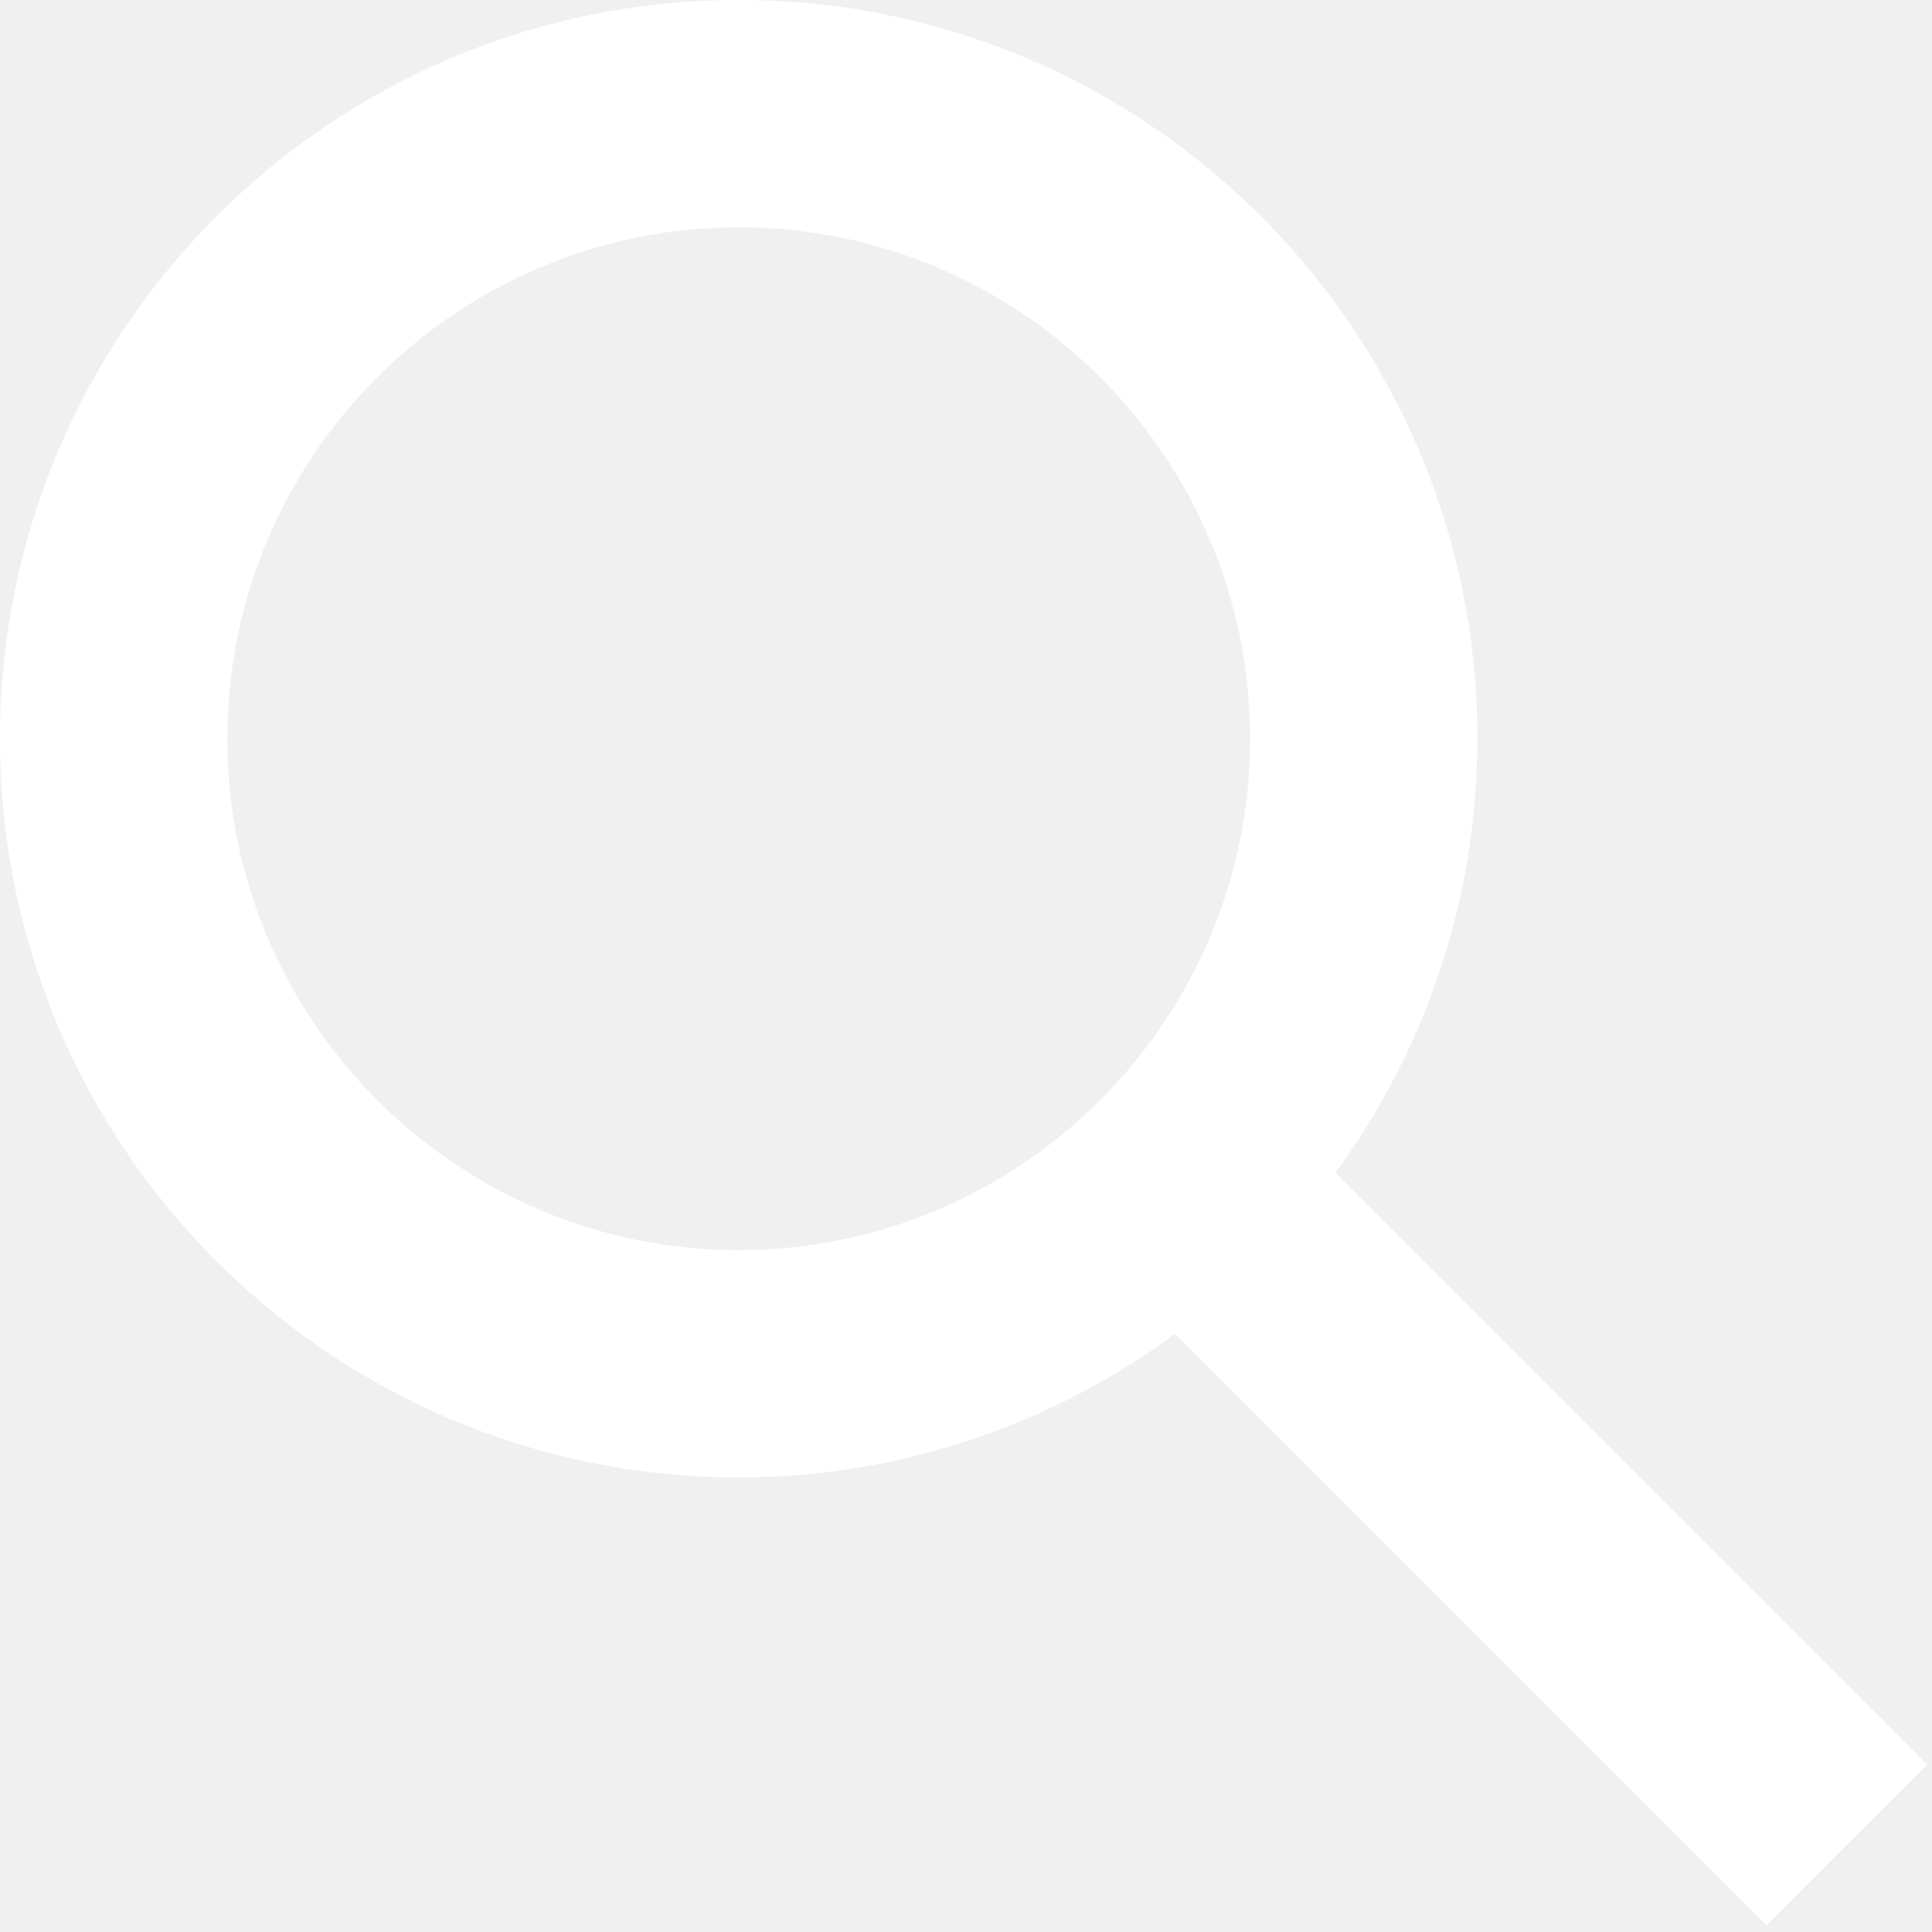
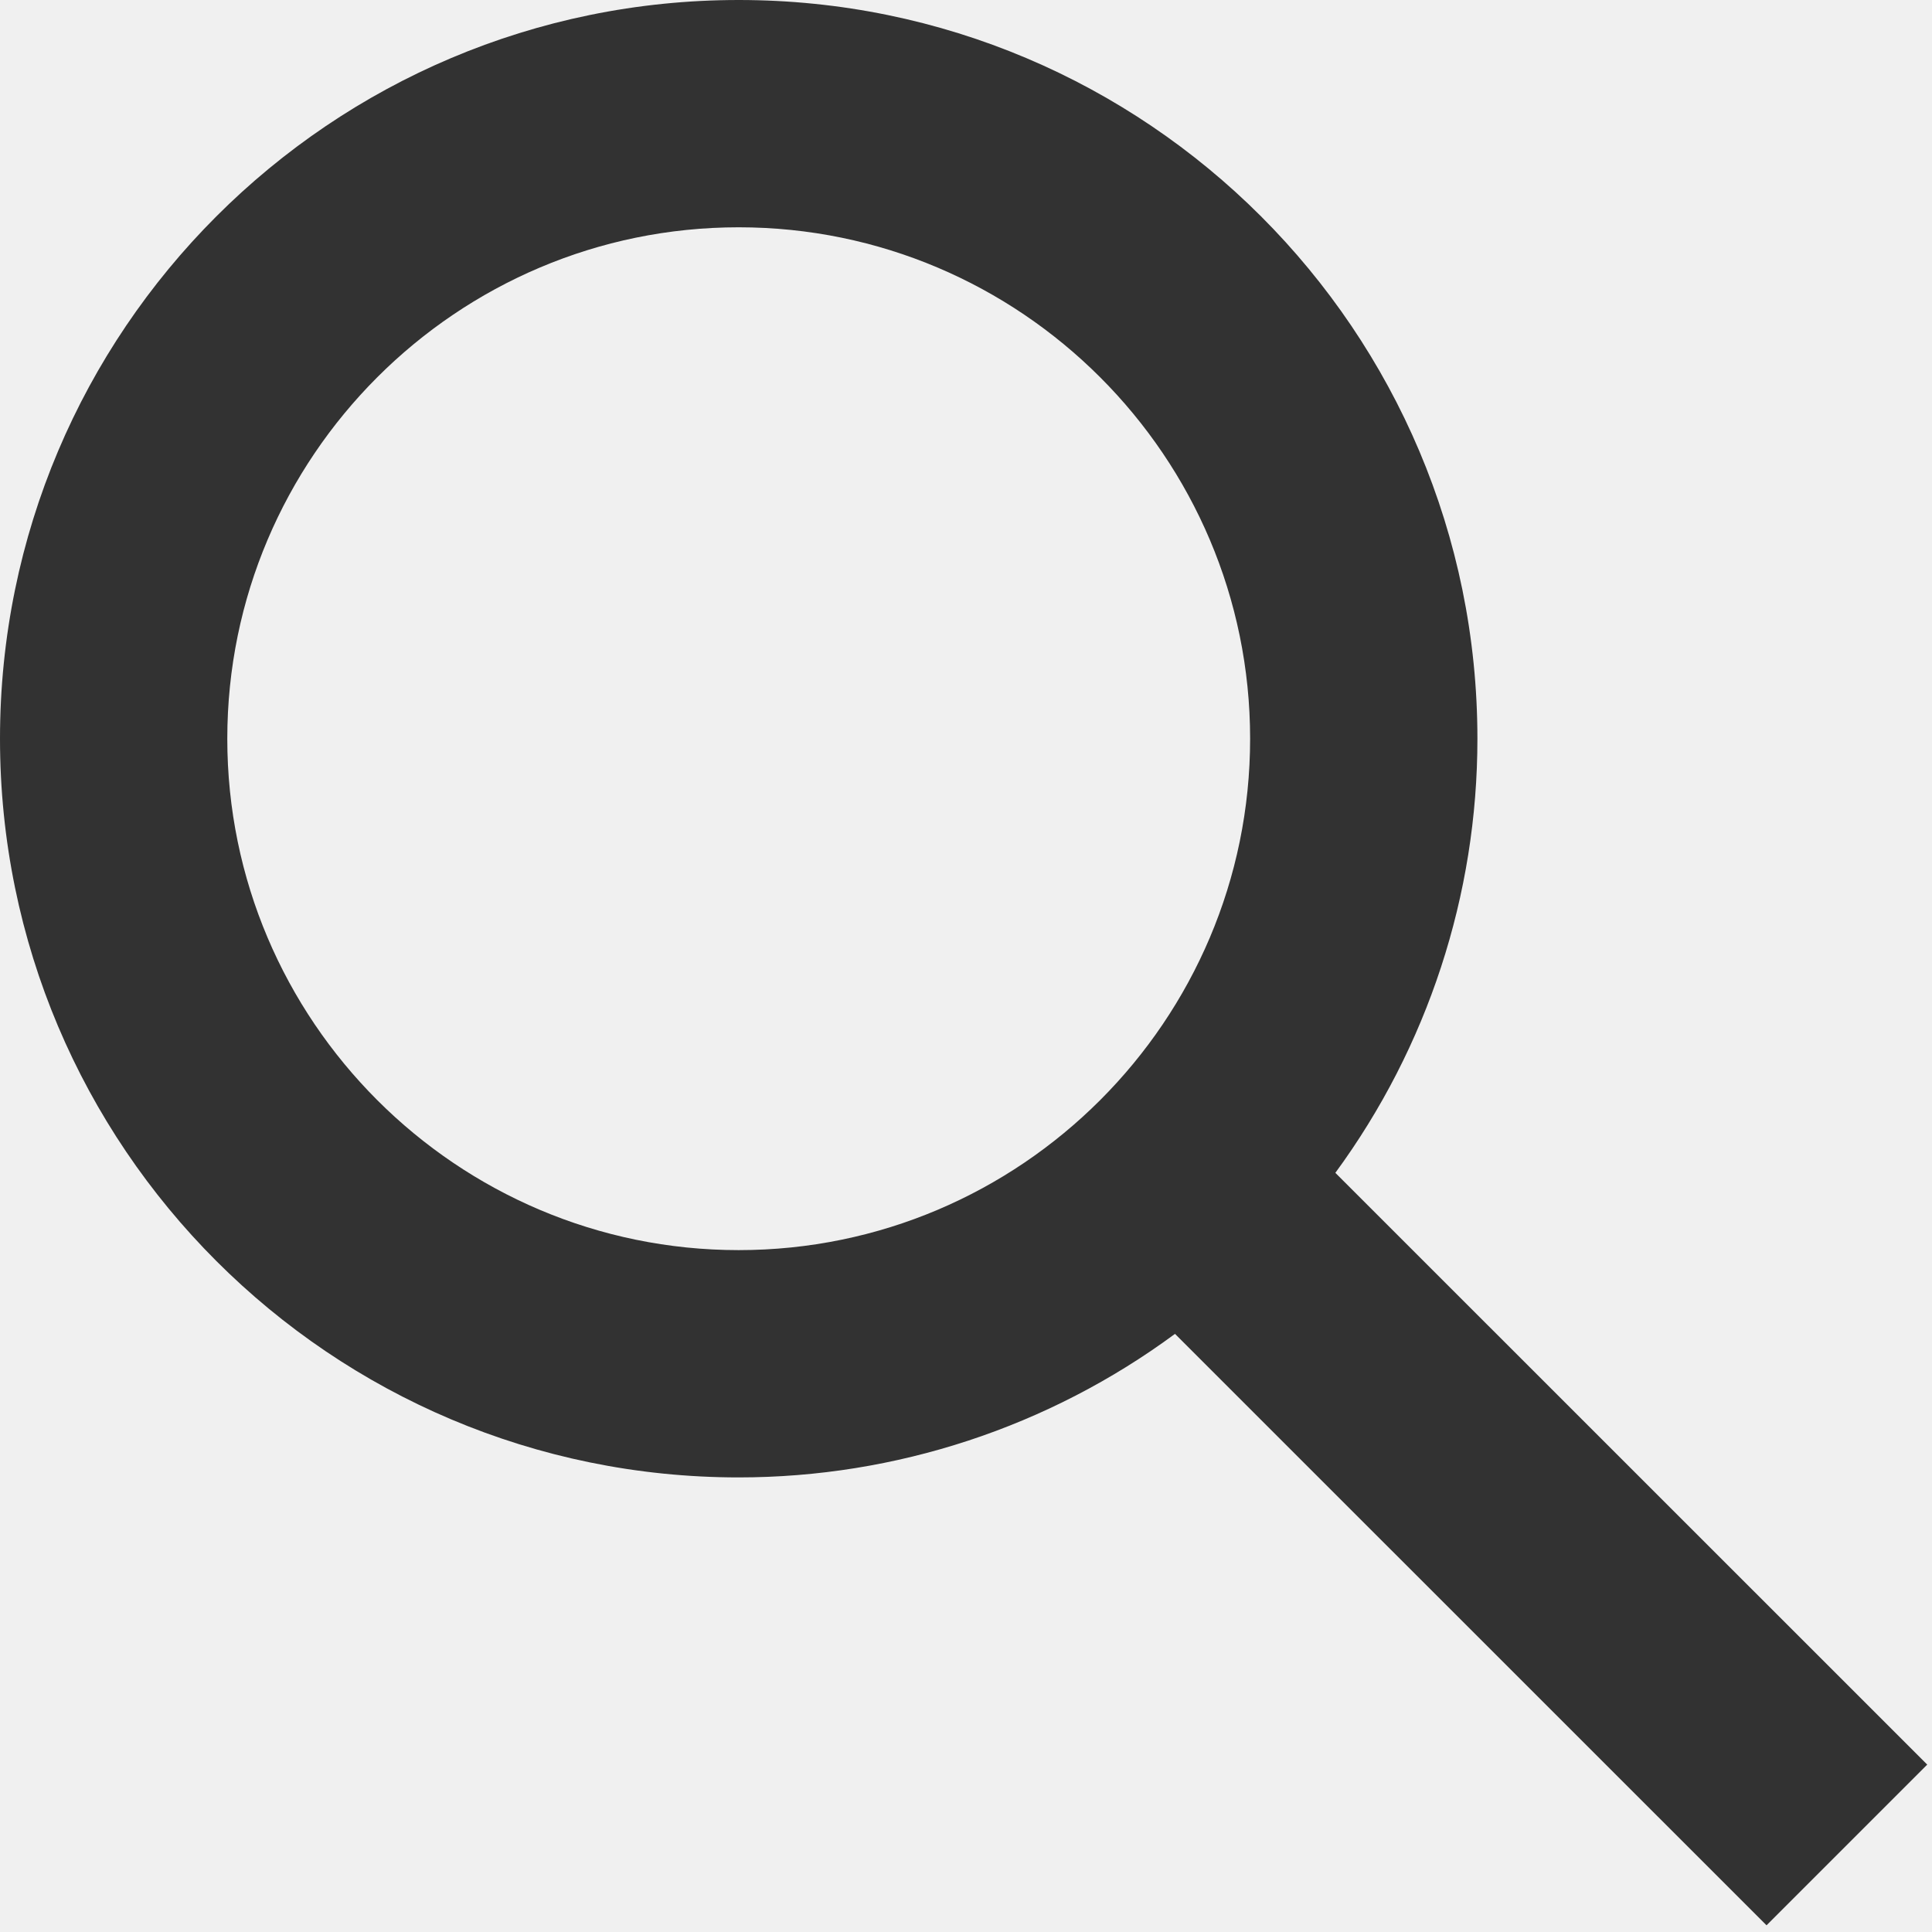
<svg xmlns="http://www.w3.org/2000/svg" width="17" height="17" viewBox="0 0 17 17">
-   <path fill="#fff" d="M16.958 15.527L11.75 10.32A6.455 6.455 0 0 0 13 6.5 6.5 6.5 0 1 0 6.5 13a6.465 6.465 0 0 0 3.839-1.263l5.205 5.204 1.414-1.414zM6.5 11C4.019 11 2 8.981 2 6.5S4.019 2 6.5 2 11 4.019 11 6.5 8.981 11 6.5 11z" />
+   <path fill="#323232" d="M16.958 15.527L11.75 10.32A6.455 6.455 0 0 0 13 6.5 6.5 6.5 0 1 0 6.5 13a6.465 6.465 0 0 0 3.839-1.263l5.205 5.204 1.414-1.414zM6.5 11C4.019 11 2 8.981 2 6.5S4.019 2 6.5 2 11 4.019 11 6.5 8.981 11 6.5 11z" />
</svg>
